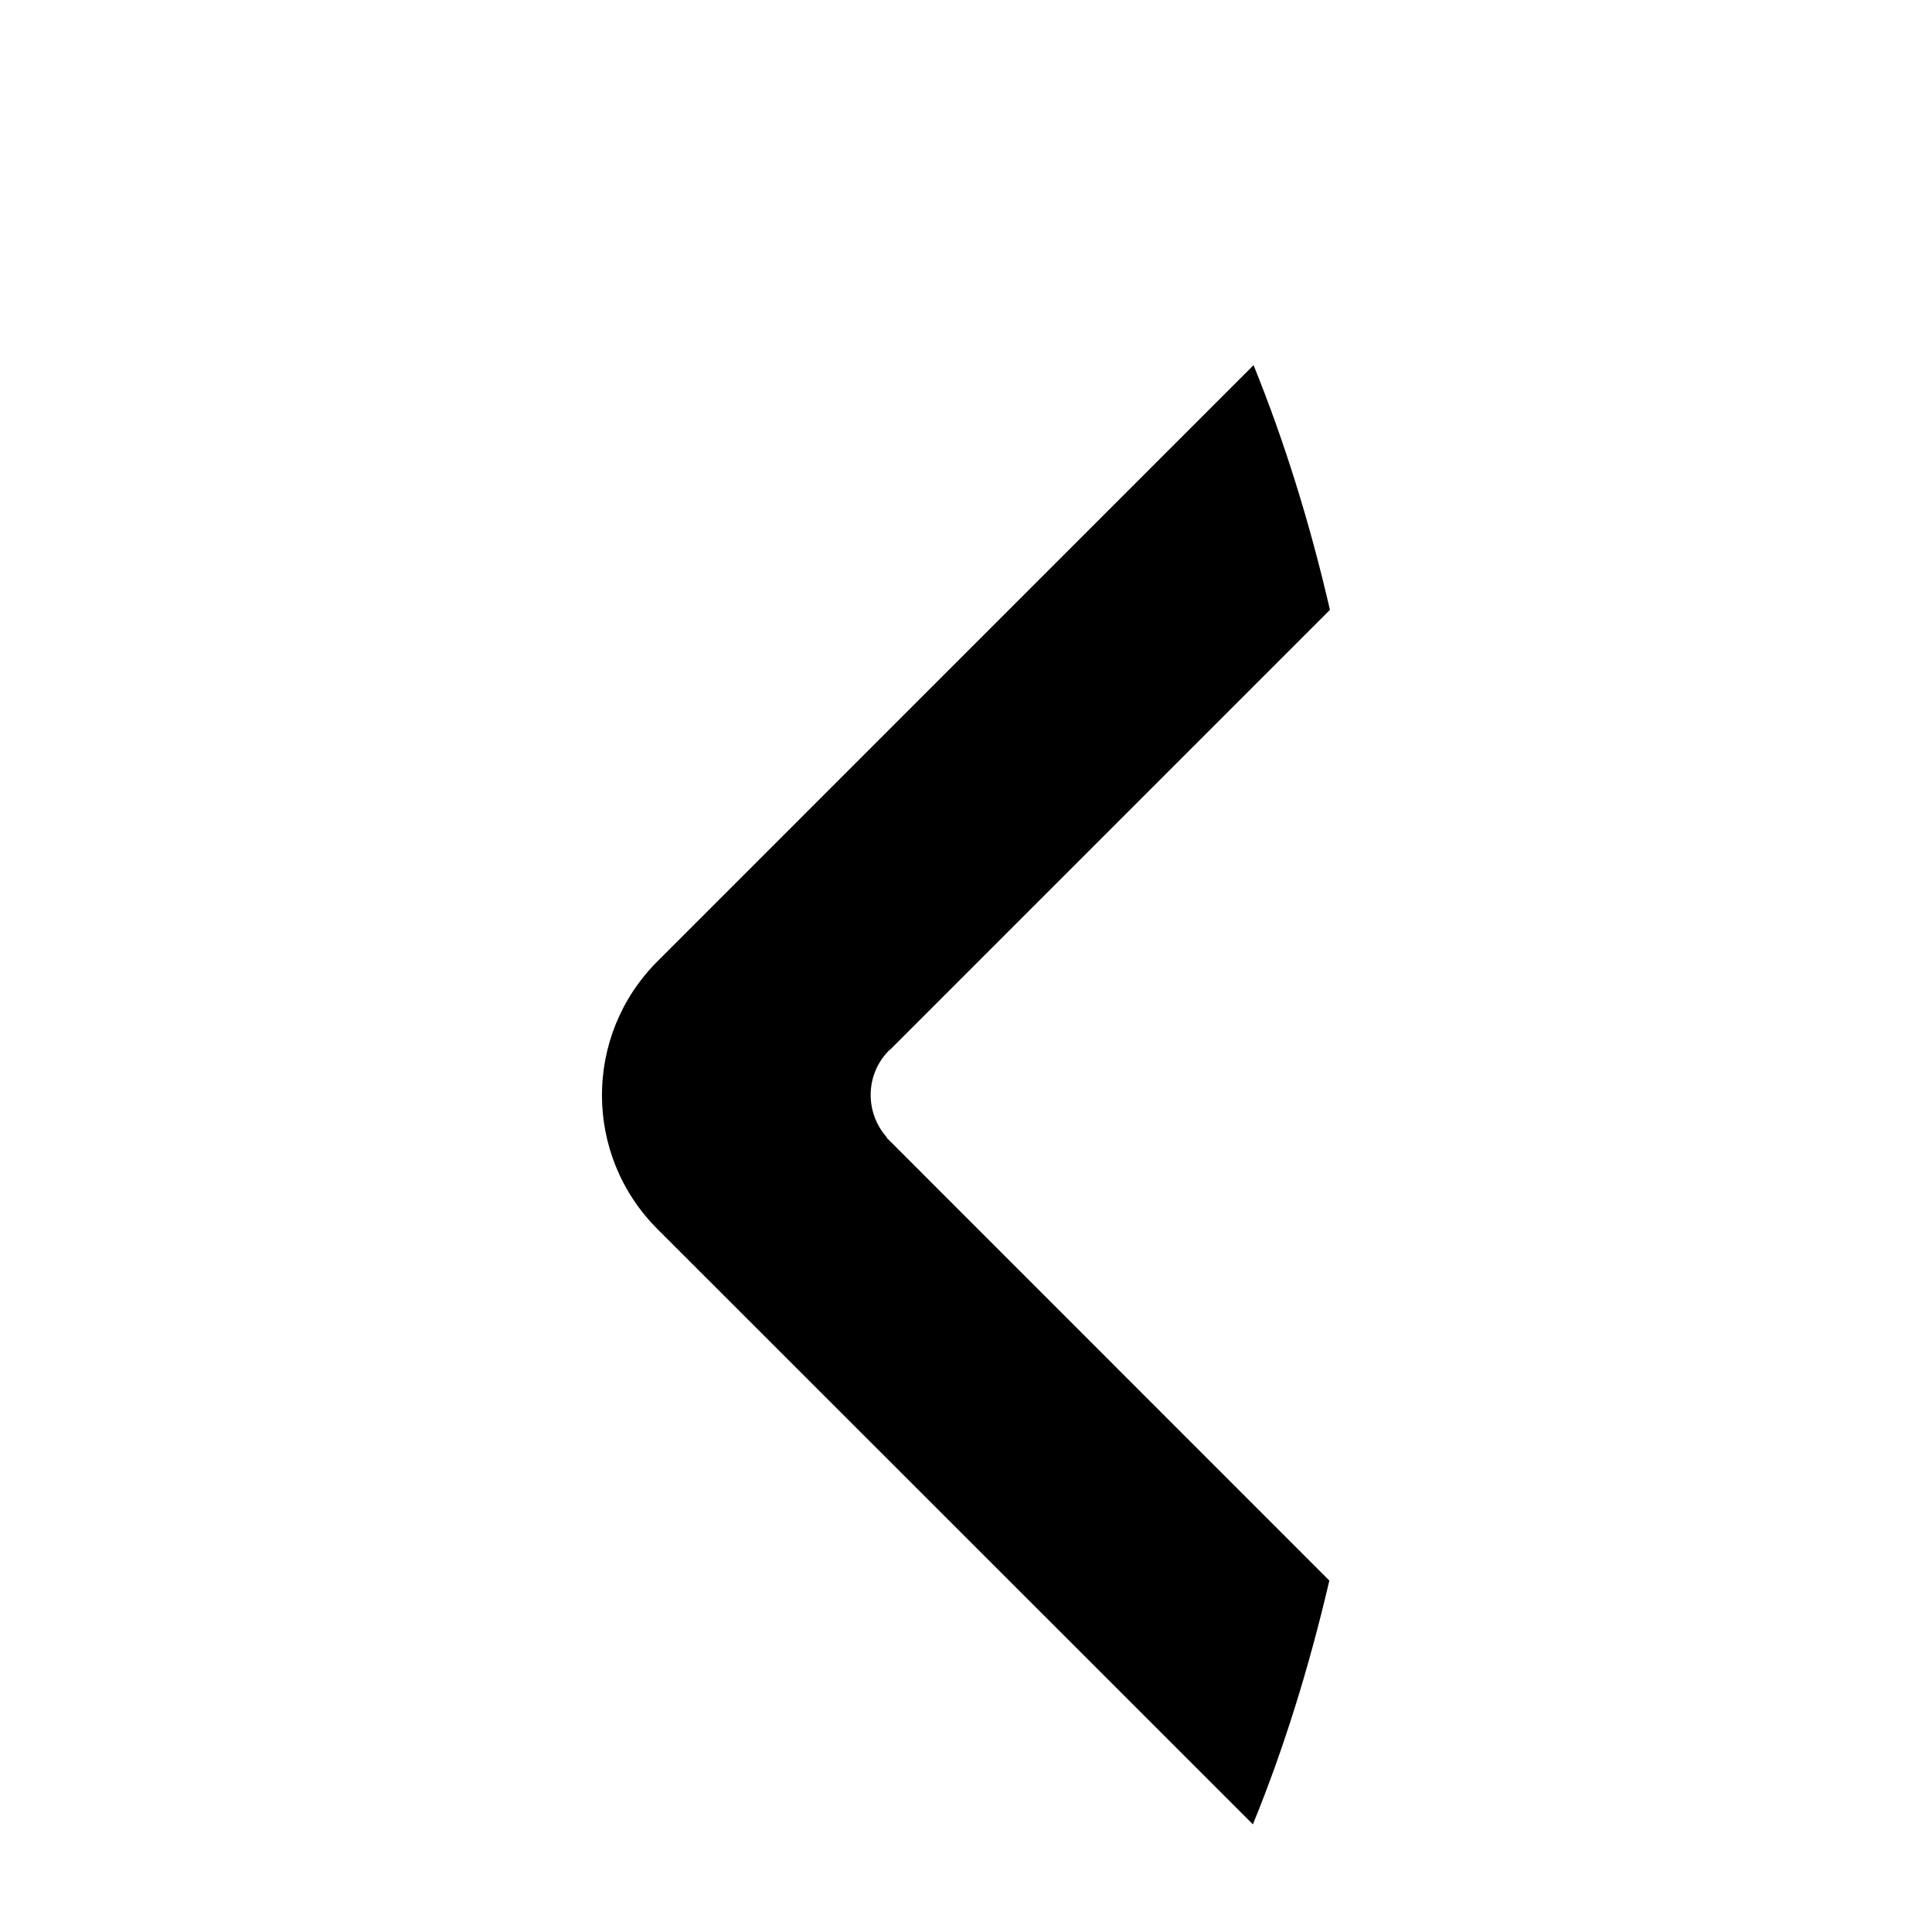
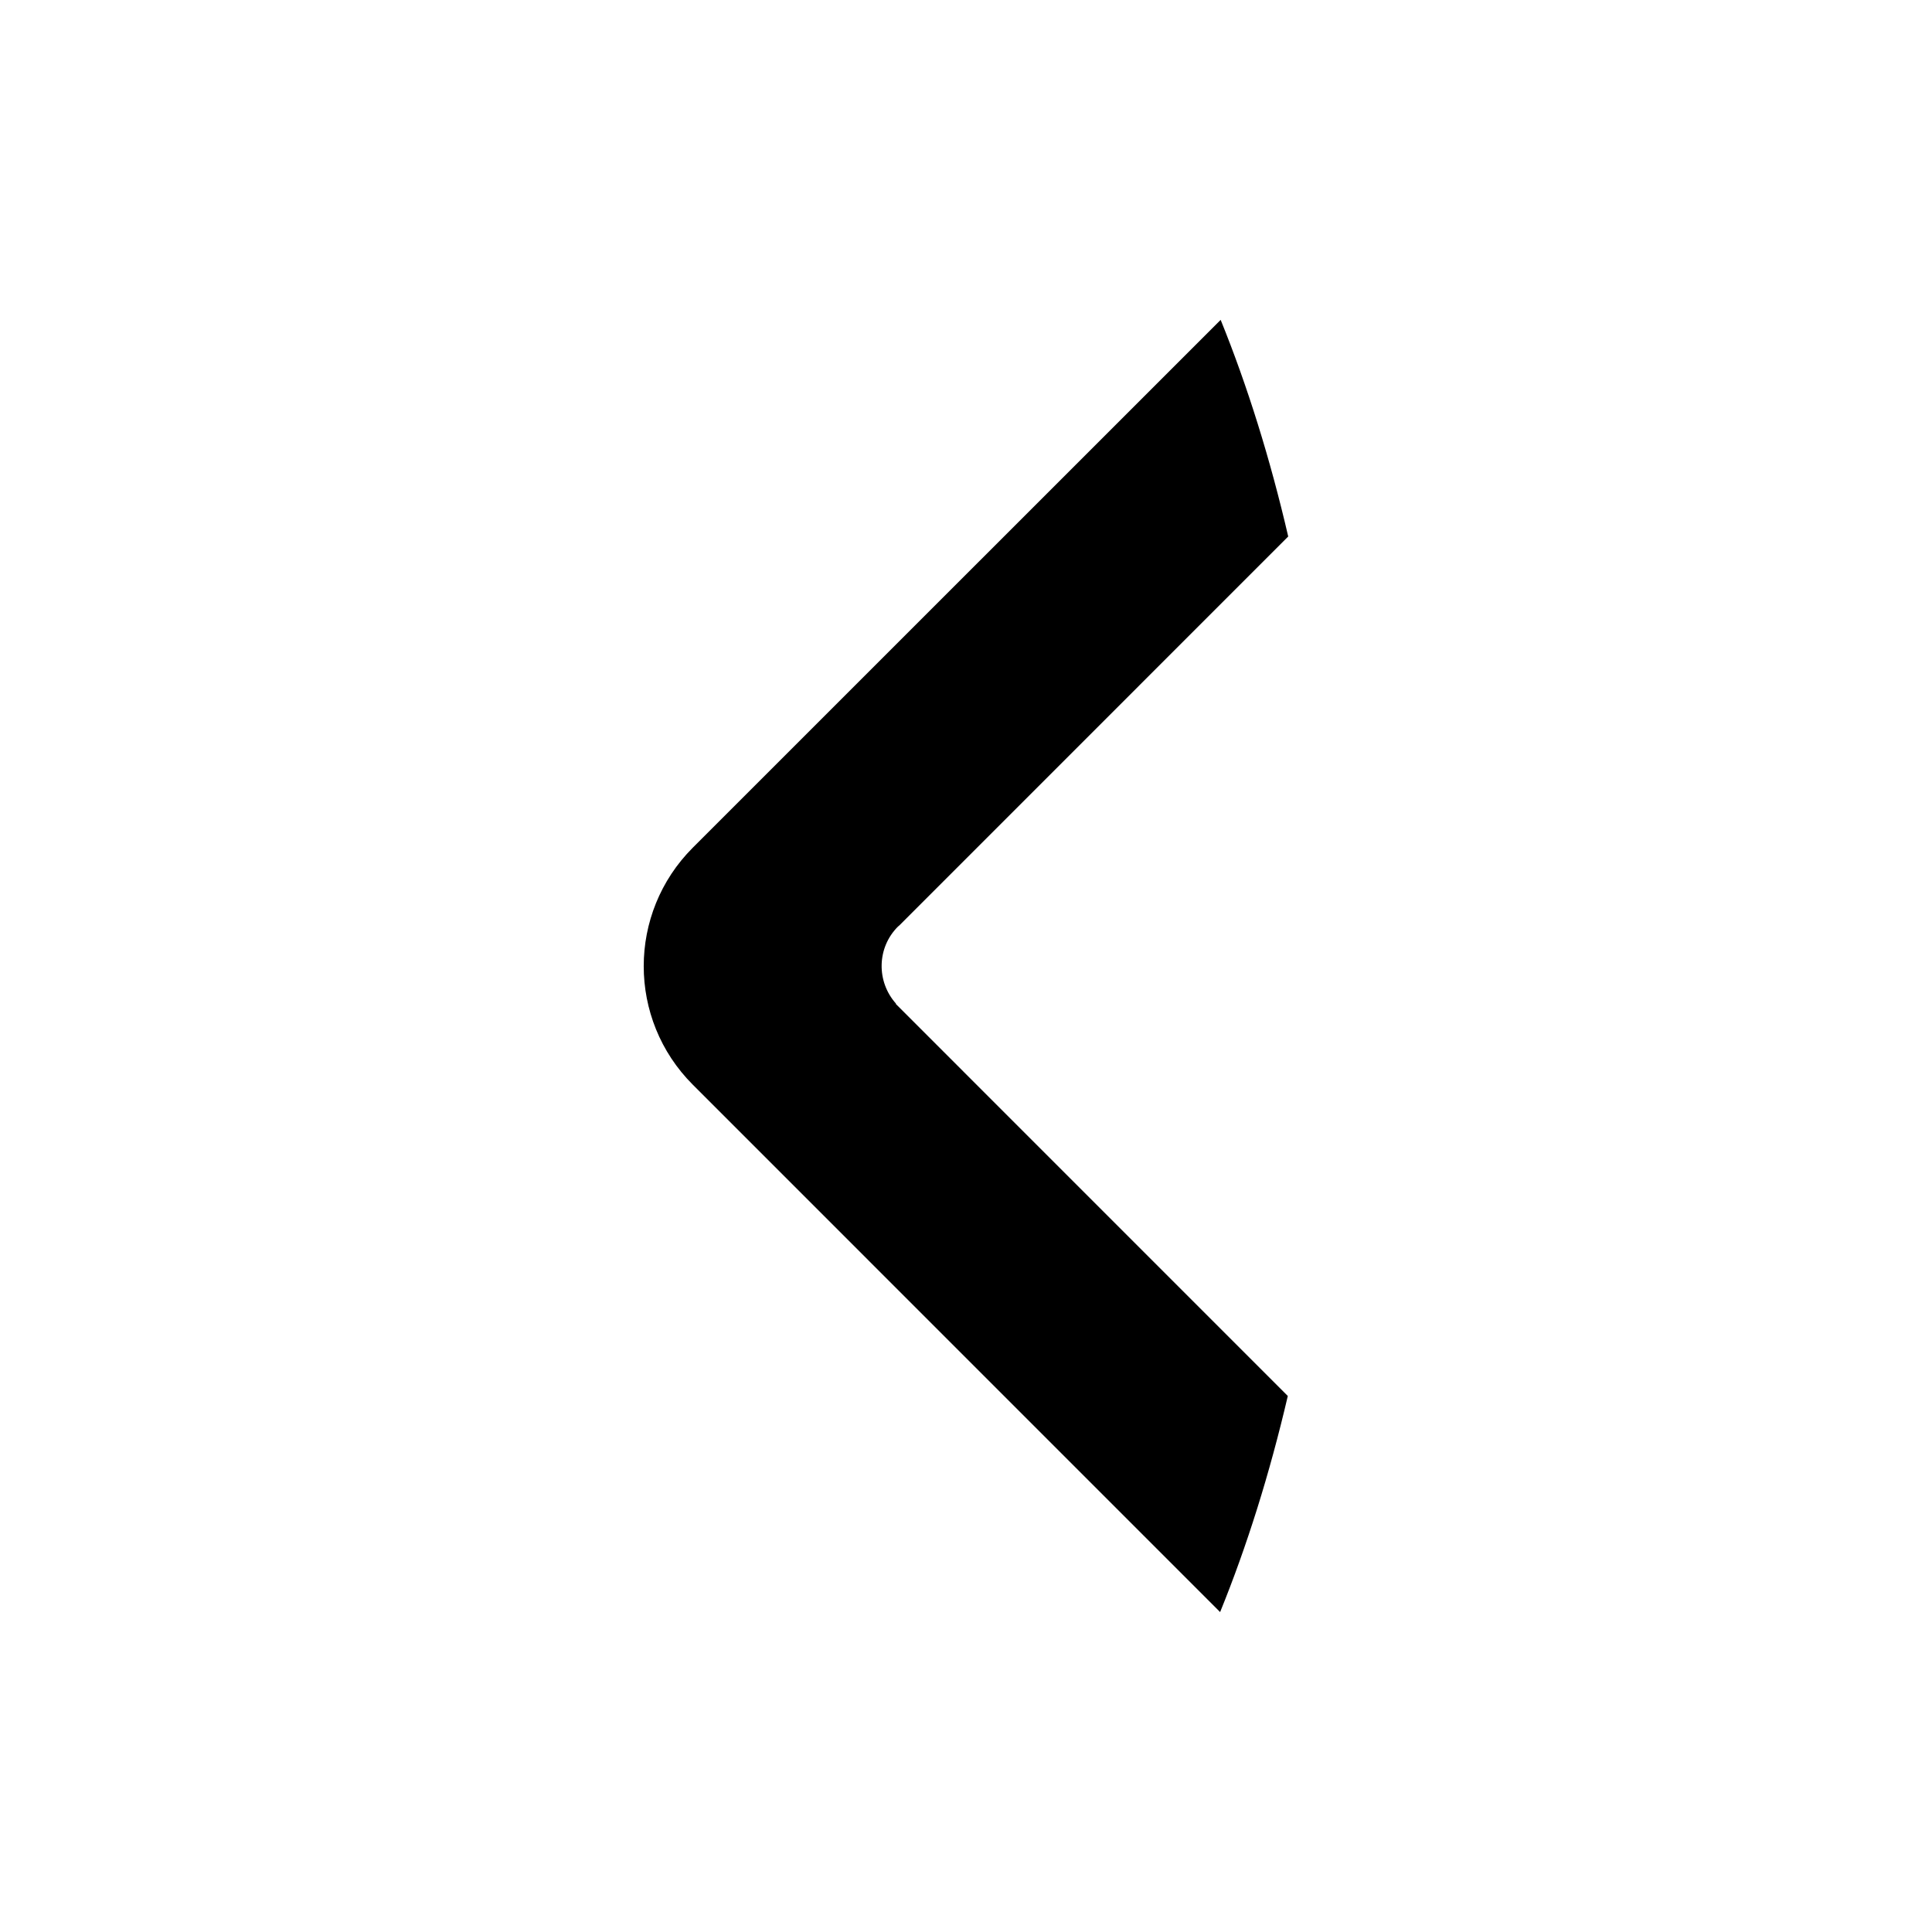
<svg xmlns="http://www.w3.org/2000/svg" version="1.1" width="32" height="32" viewBox="0 0 32 32">
  <g>
</g>
-   <path d="M22.028 10.101l-7.274 7.274c-0.009 0.009-0.019 0.013-0.027 0.022-0.397 0.395-0.406 1.030-0.037 1.443l-0.005 0.004 7.333 7.335c-0.338 1.452-0.762 2.806-1.266 4.038l-9.863-9.86c-1.225-1.226-1.225-3.209 0-4.434l9.874-9.875c0.502 1.239 0.929 2.596 1.265 4.053z" fill="#000000" />
+   <path d="M14.841 16.624c-0.327-0.366-0.319-0.926 0.032-1.277 0.007-0.007 0.016-0.013 0.023-0.019l6.441-6.442c-0.299-1.289-0.675-2.493-1.119-3.588l-8.743 8.742c-1.084 1.085-1.084 2.842 0 3.926l8.734 8.735c0.444-1.091 0.821-2.293 1.121-3.579l-6.494-6.495 0.005-0.004z" fill="#000000" />
</svg>
